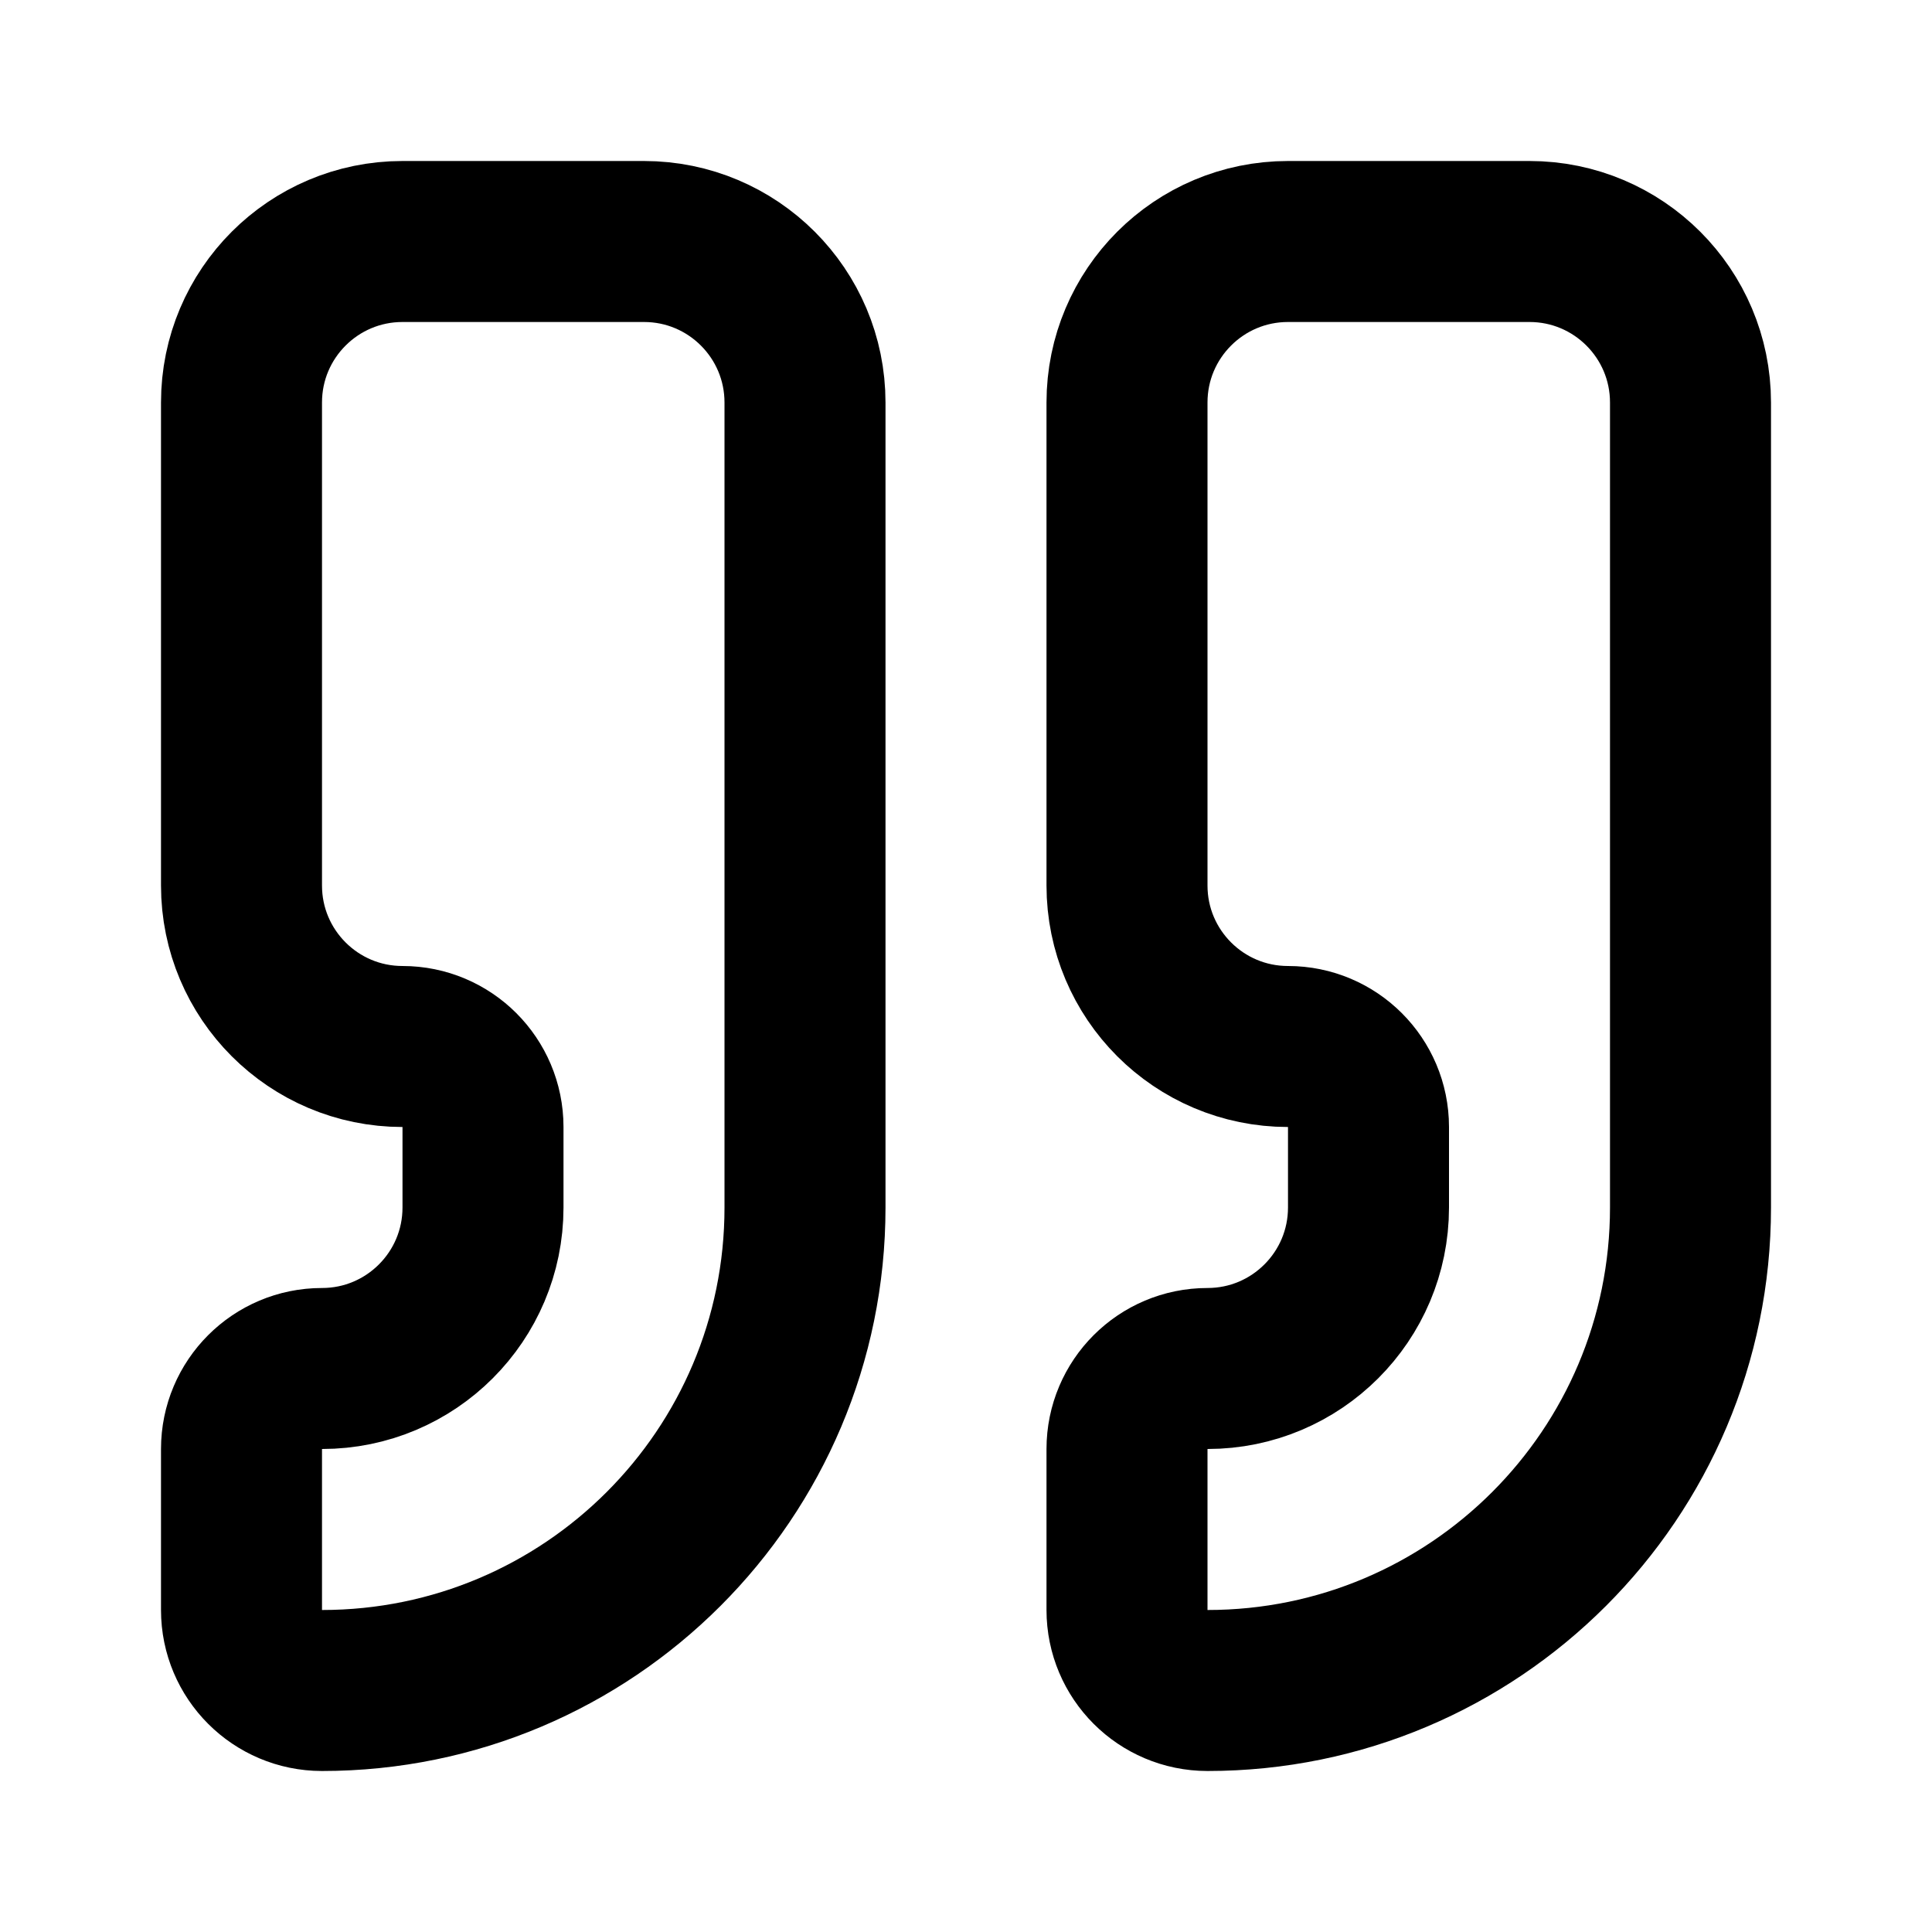
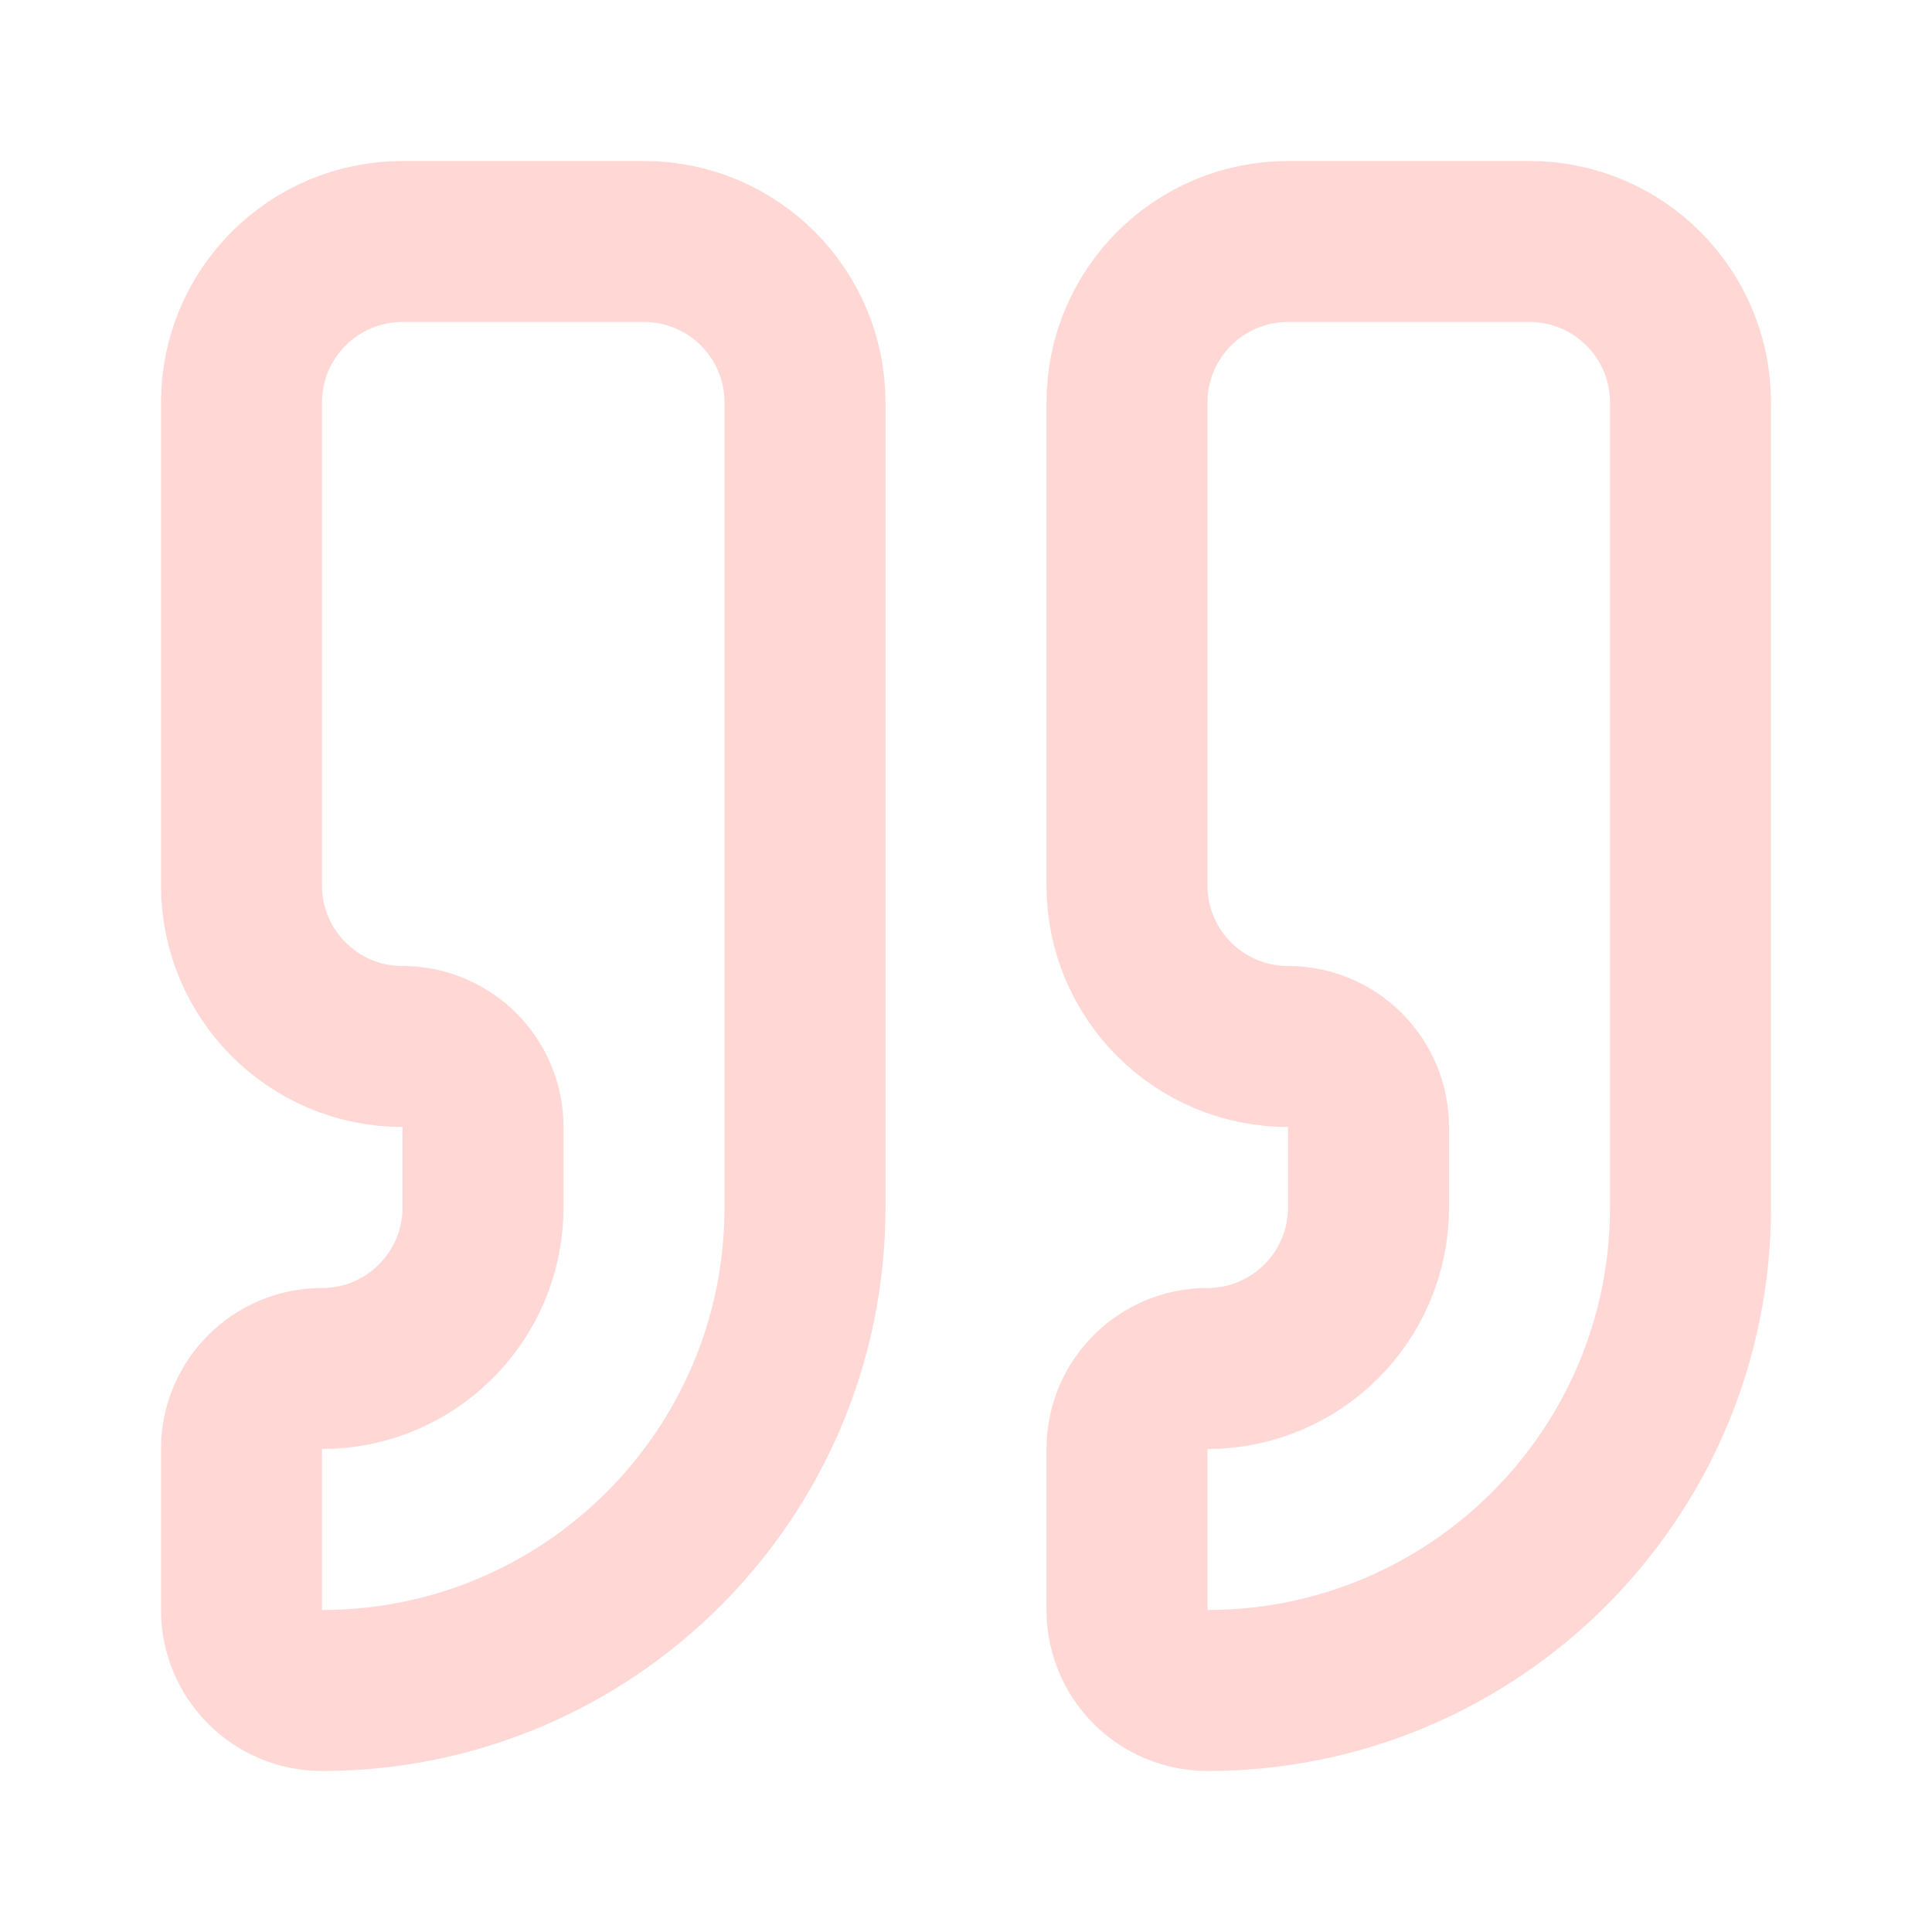
- <svg xmlns="http://www.w3.org/2000/svg" width="24" height="24" viewBox="0 0 24 24" fill="none" stroke="currentColor" stroke-width="2" stroke-linecap="round" stroke-linejoin="round" class="lucide lucide-quote-icon lucide-quote">
+ <svg xmlns="http://www.w3.org/2000/svg" width="24" height="24" viewBox="0 0 24 24" fill="none" stroke="#ffd8d5" stroke-width="2" stroke-linecap="round" stroke-linejoin="round" class="lucide lucide-quote-icon lucide-quote">
  <path d="M16 3a2 2 0 0 0-2 2v6a2 2 0 0 0 2 2 1 1 0 0 1 1 1v1a2 2 0 0 1-2 2 1 1 0 0 0-1 1v2a1 1 0 0 0 1 1 6 6 0 0 0 6-6V5a2 2 0 0 0-2-2z" />
  <path d="M5 3a2 2 0 0 0-2 2v6a2 2 0 0 0 2 2 1 1 0 0 1 1 1v1a2 2 0 0 1-2 2 1 1 0 0 0-1 1v2a1 1 0 0 0 1 1 6 6 0 0 0 6-6V5a2 2 0 0 0-2-2z" />
</svg>
